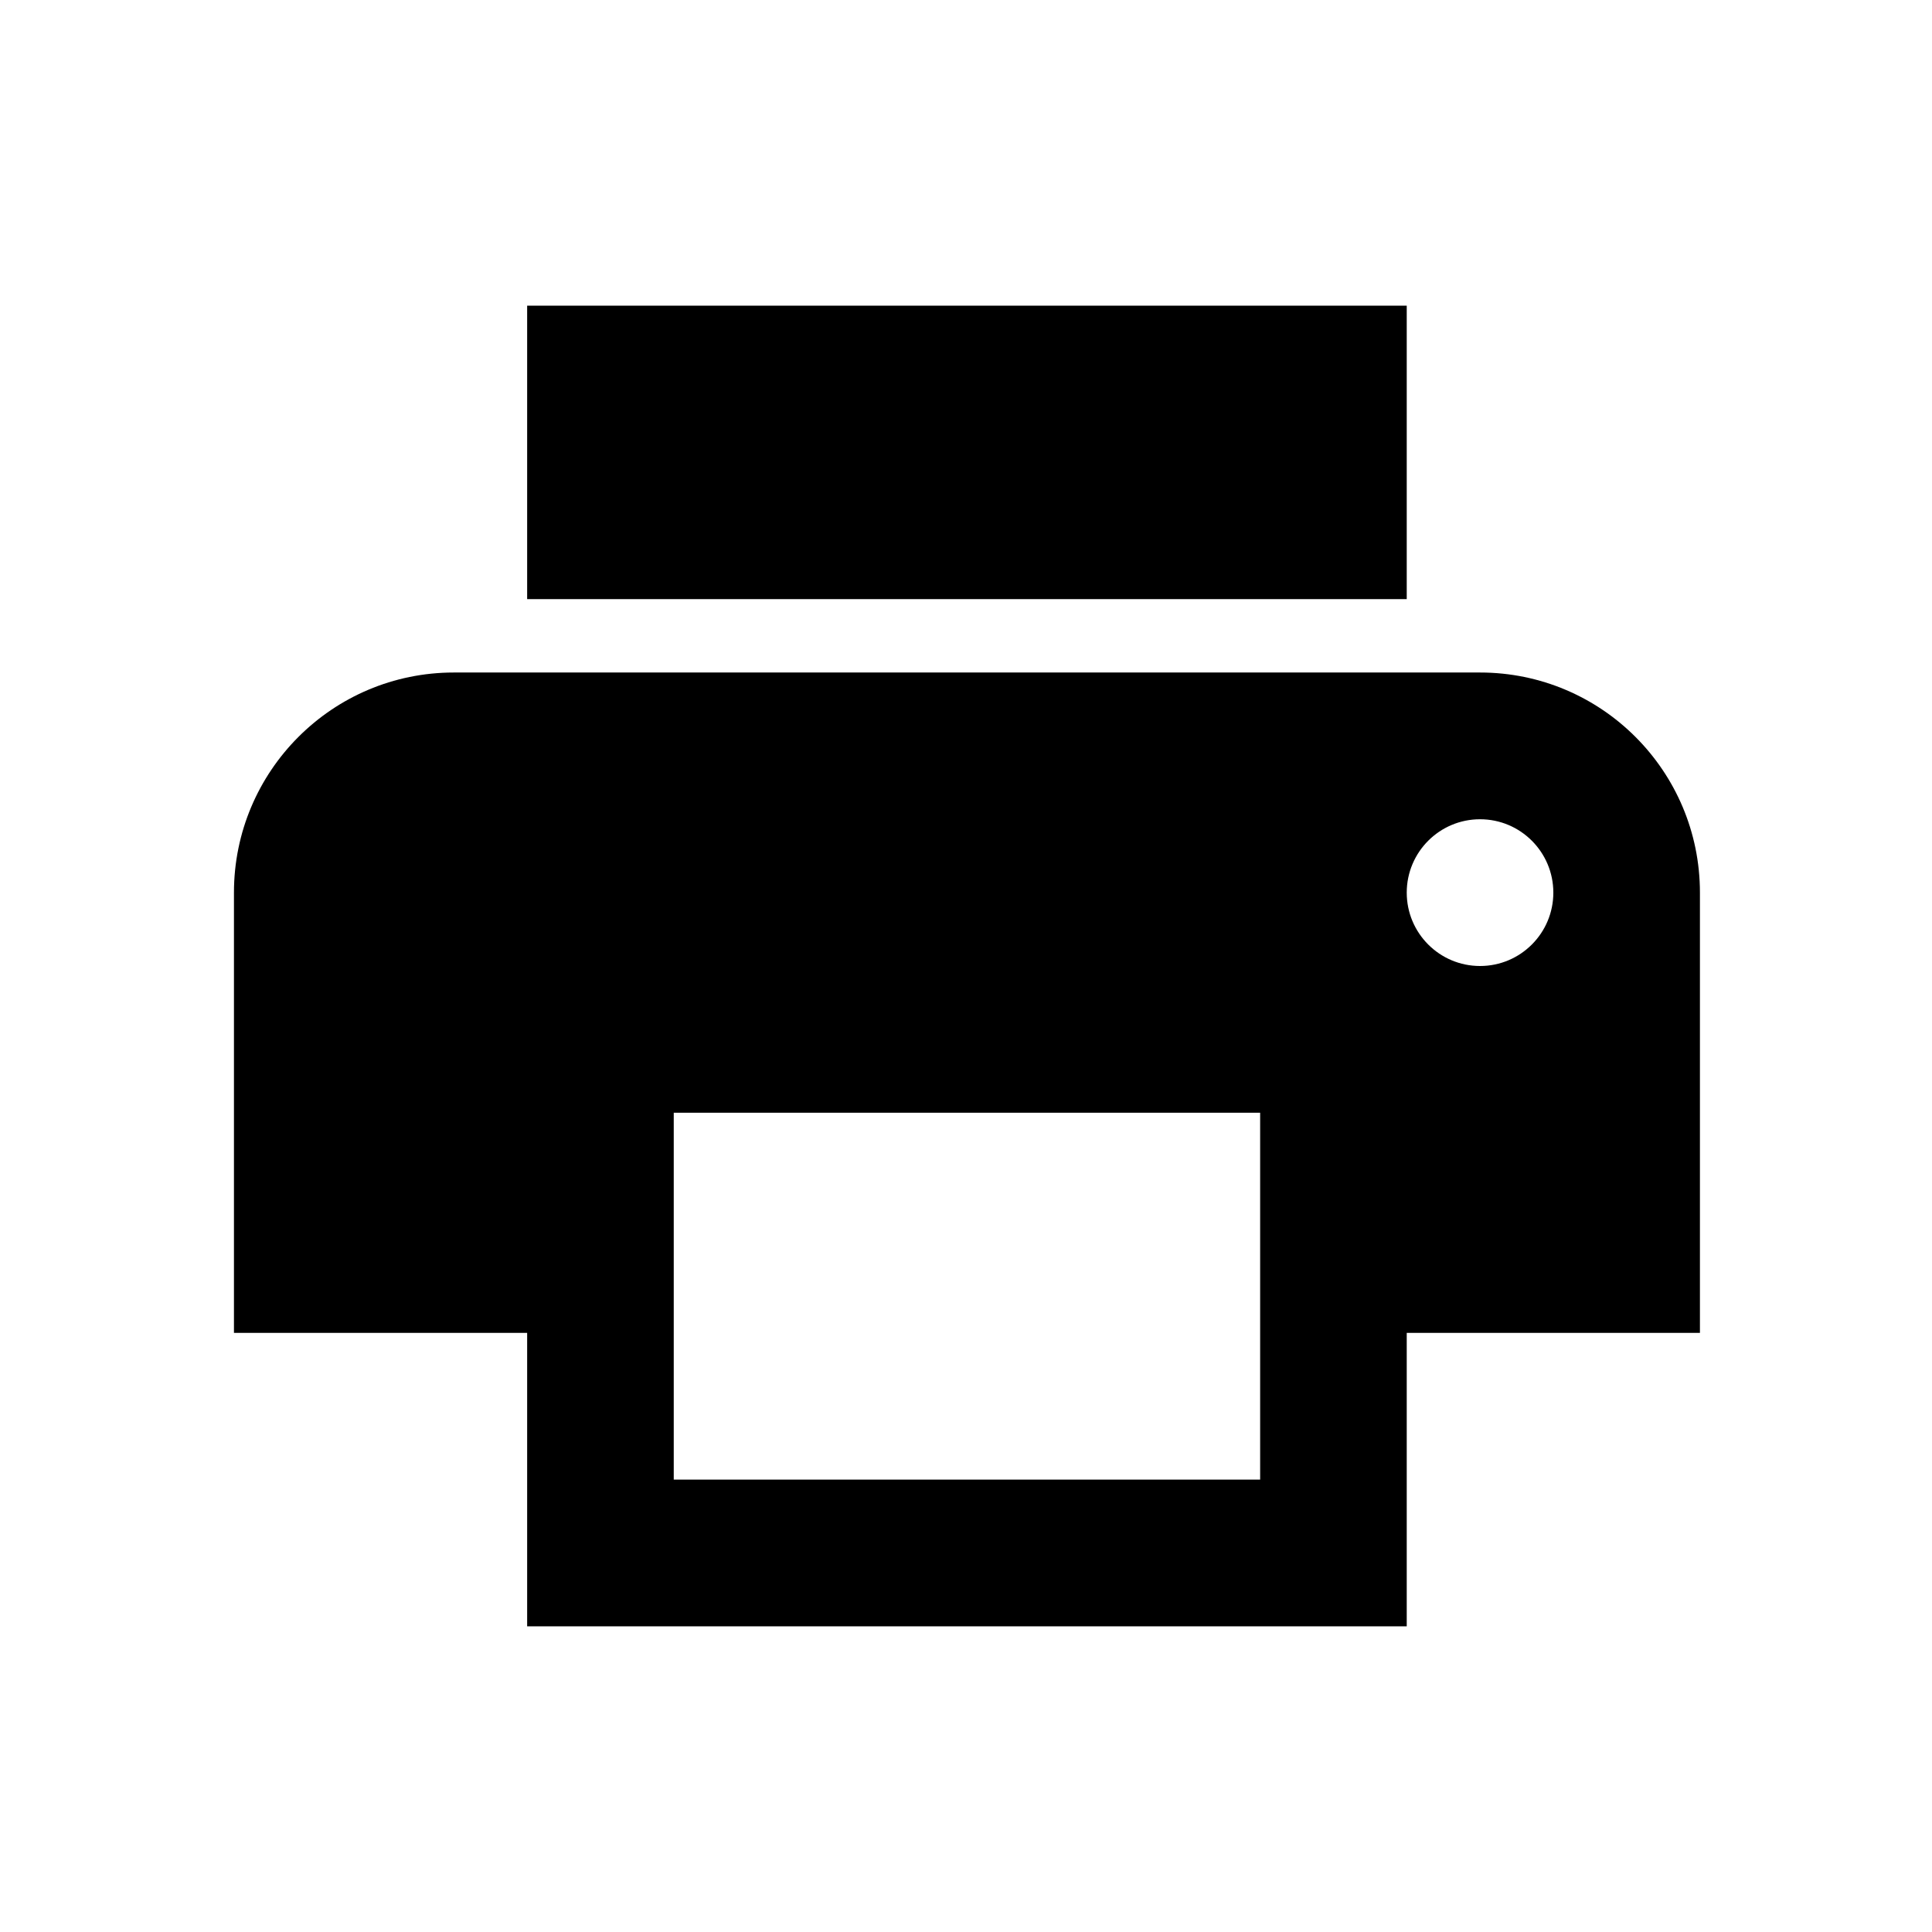
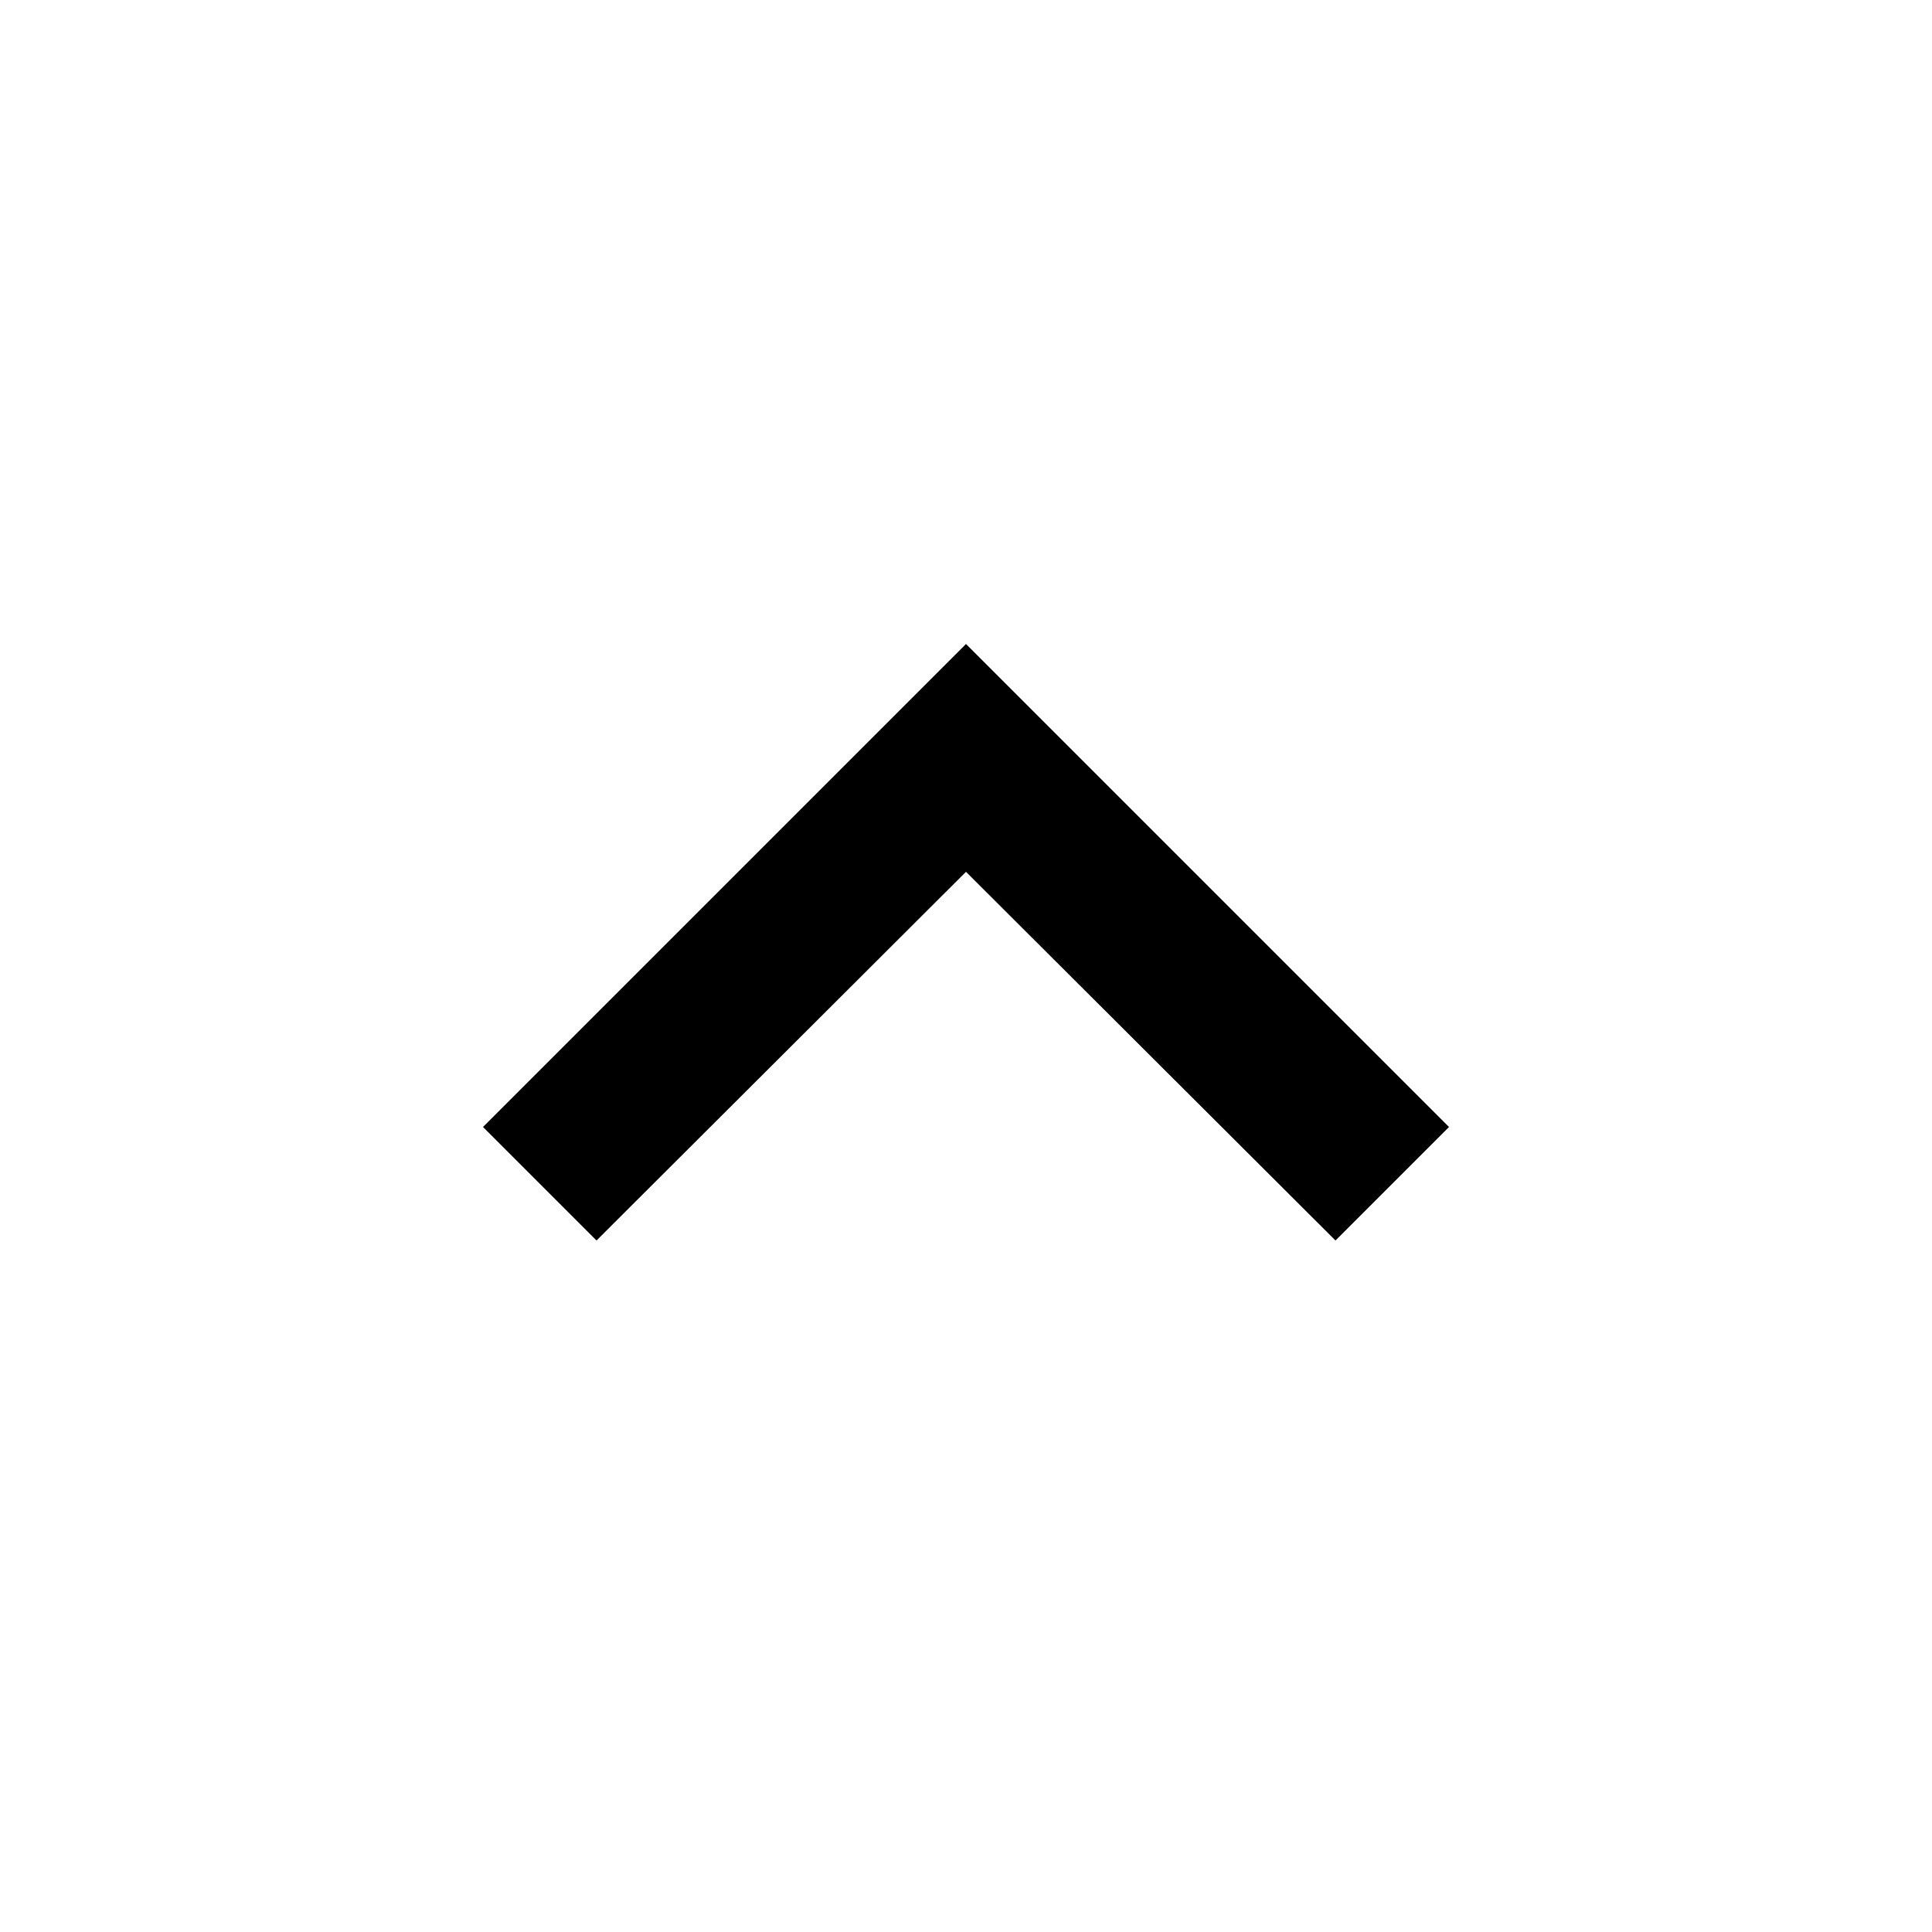
<svg xmlns="http://www.w3.org/2000/svg" width="1024px" height="1024px" viewBox="0 0 1024 1024" version="1.1">
-   <defs />
-   <path d="M745.6,162 L279.4,162 L279.4,317.556 L745.6,317.556 L745.6,162 Z M784.45,512 C762.994,512 745.6,494.589 745.6,473.111 C745.6,451.633 762.994,434.222 784.45,434.222 C805.906,434.222 823.3,451.633 823.3,473.111 C823.3,494.589 805.906,512 784.45,512 L784.45,512 Z M667.9,784.222 L357.1,784.222 L357.1,589.778 L667.9,589.778 L667.9,784.222 Z M784.45,356.444 L240.55,356.444 C176.181,356.444 124,408.678 124,473.111 L124,706.444 L279.4,706.444 L279.4,862 L745.6,862 L745.6,706.444 L901,706.444 L901,473.111 C901,408.678 848.819,356.444 784.45,356.444 L784.45,356.444 Z" id="Shape" />
+   <path d="M512,341.333 L256,597.333 L316.16,657.493 L512,462.08 L707.84,657.493 L768,597.333 L512,341.333 Z" id="Shape" />
</svg>
